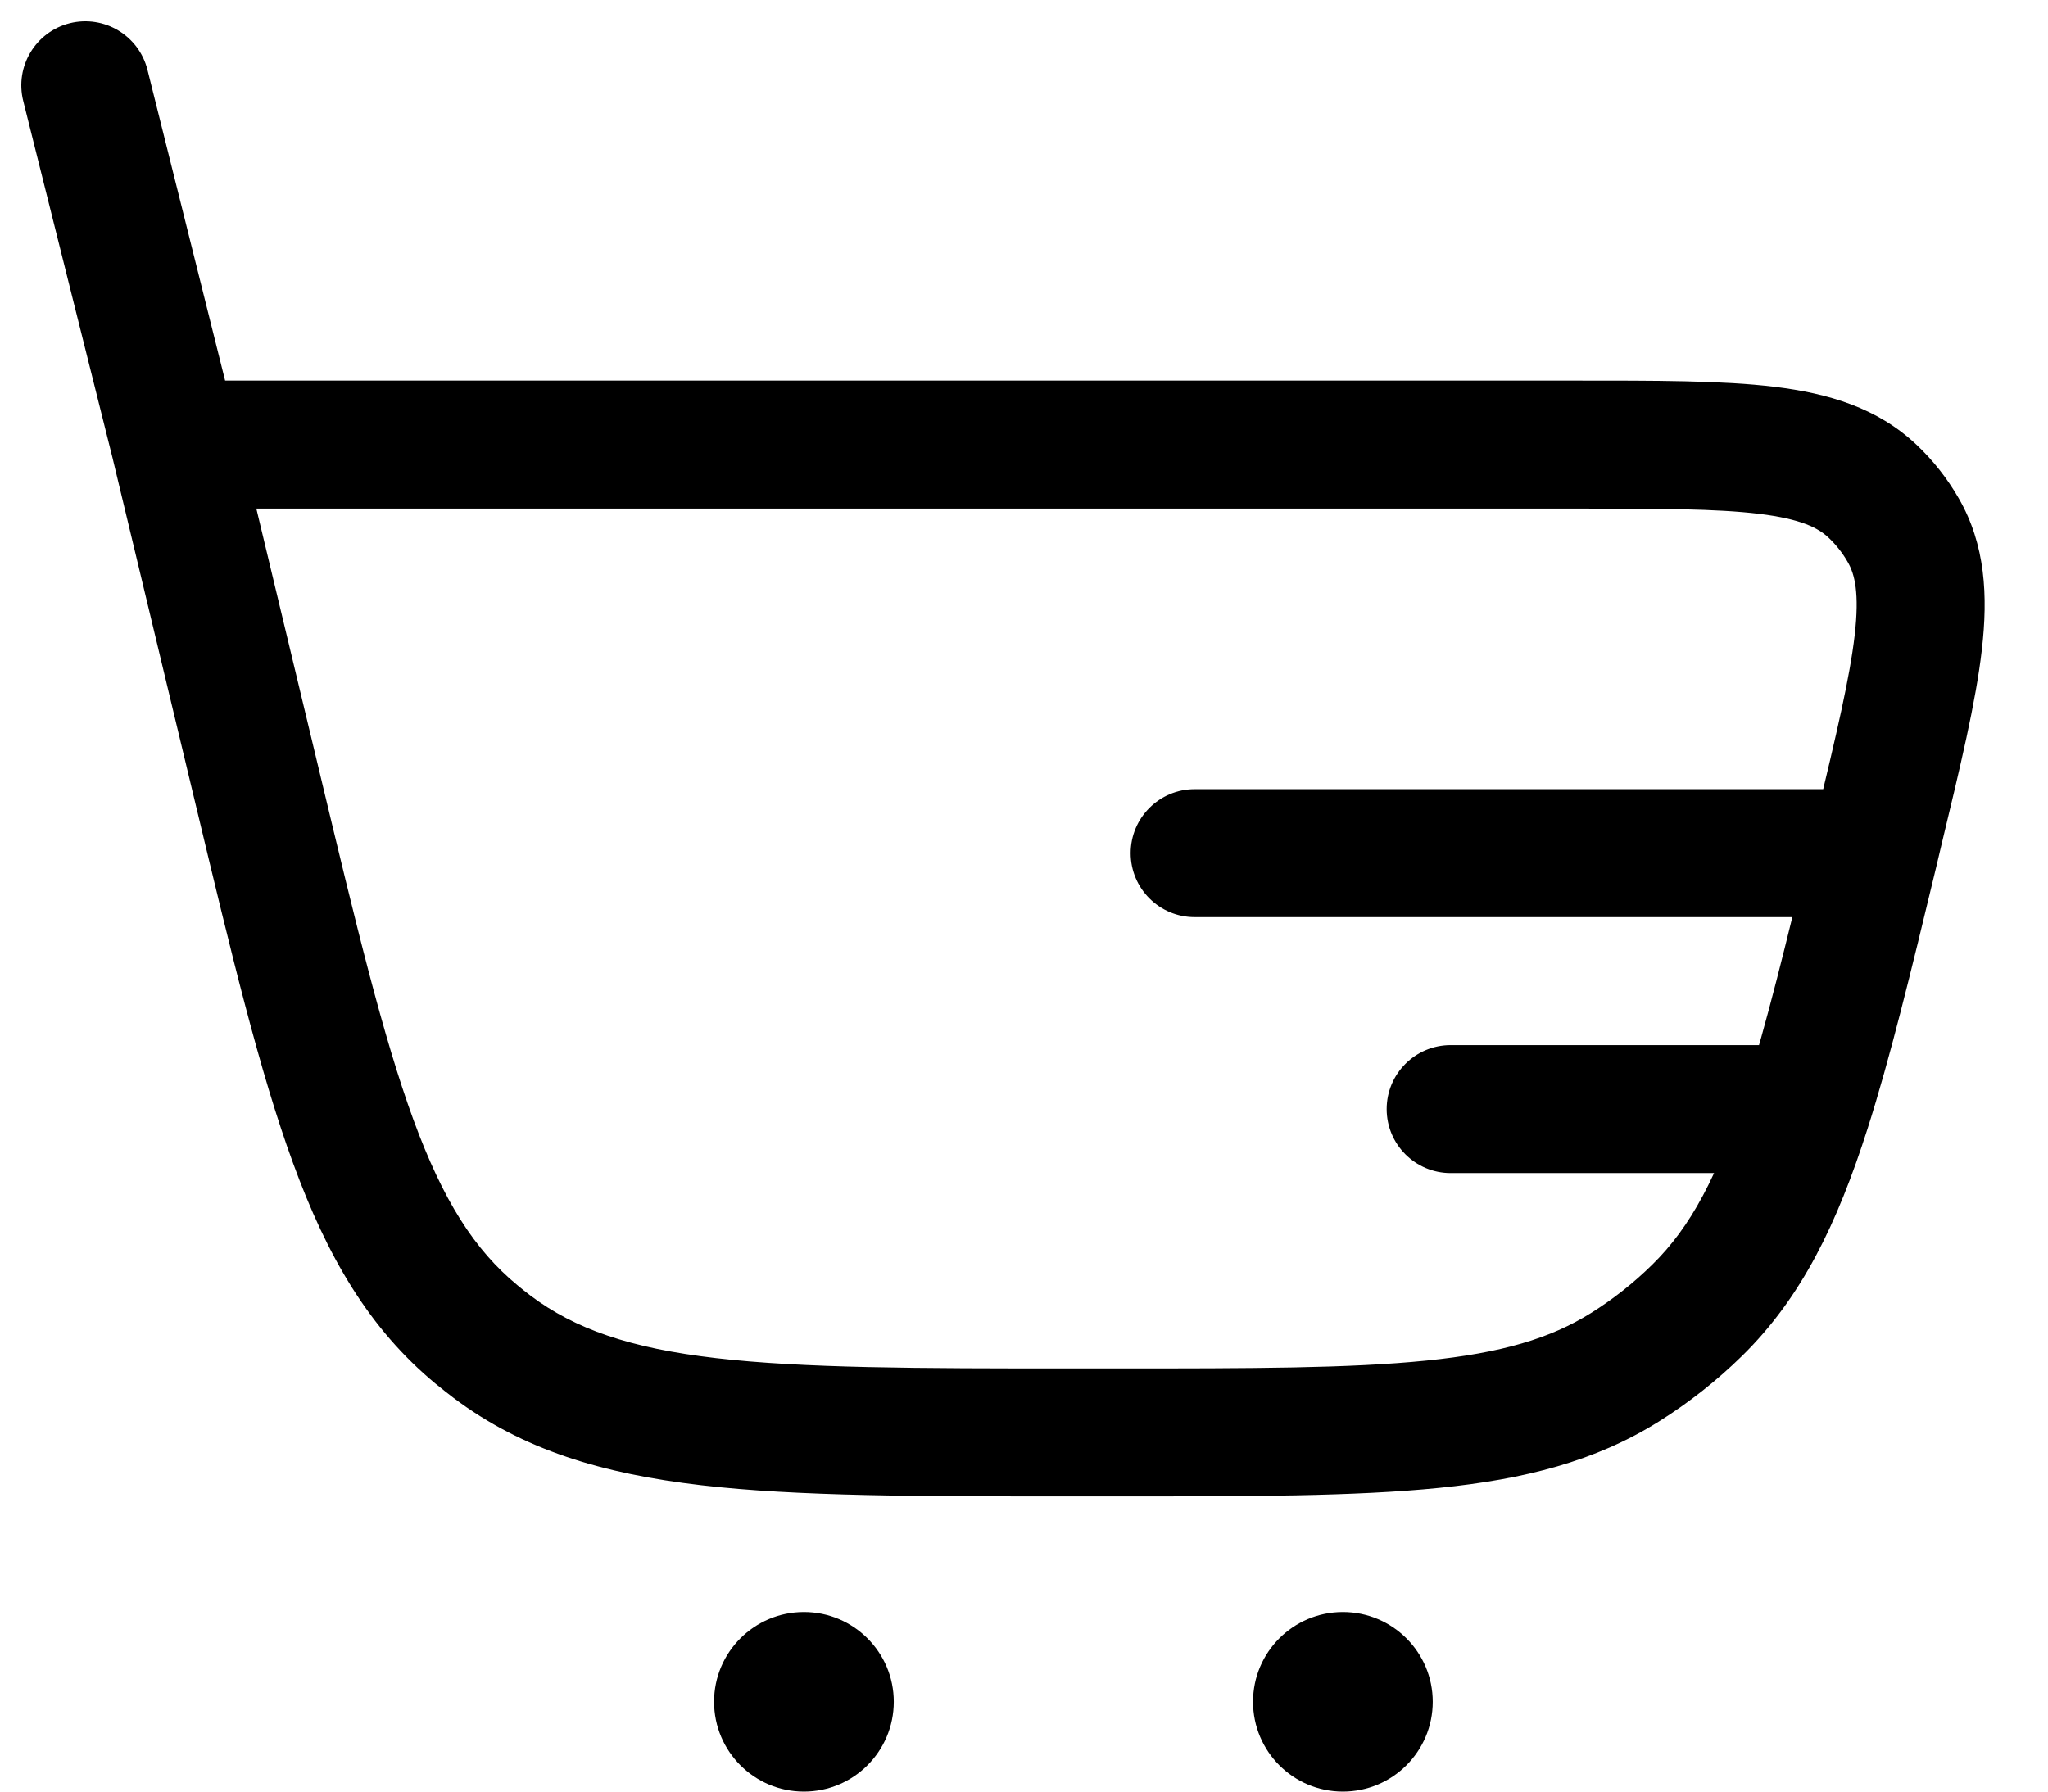
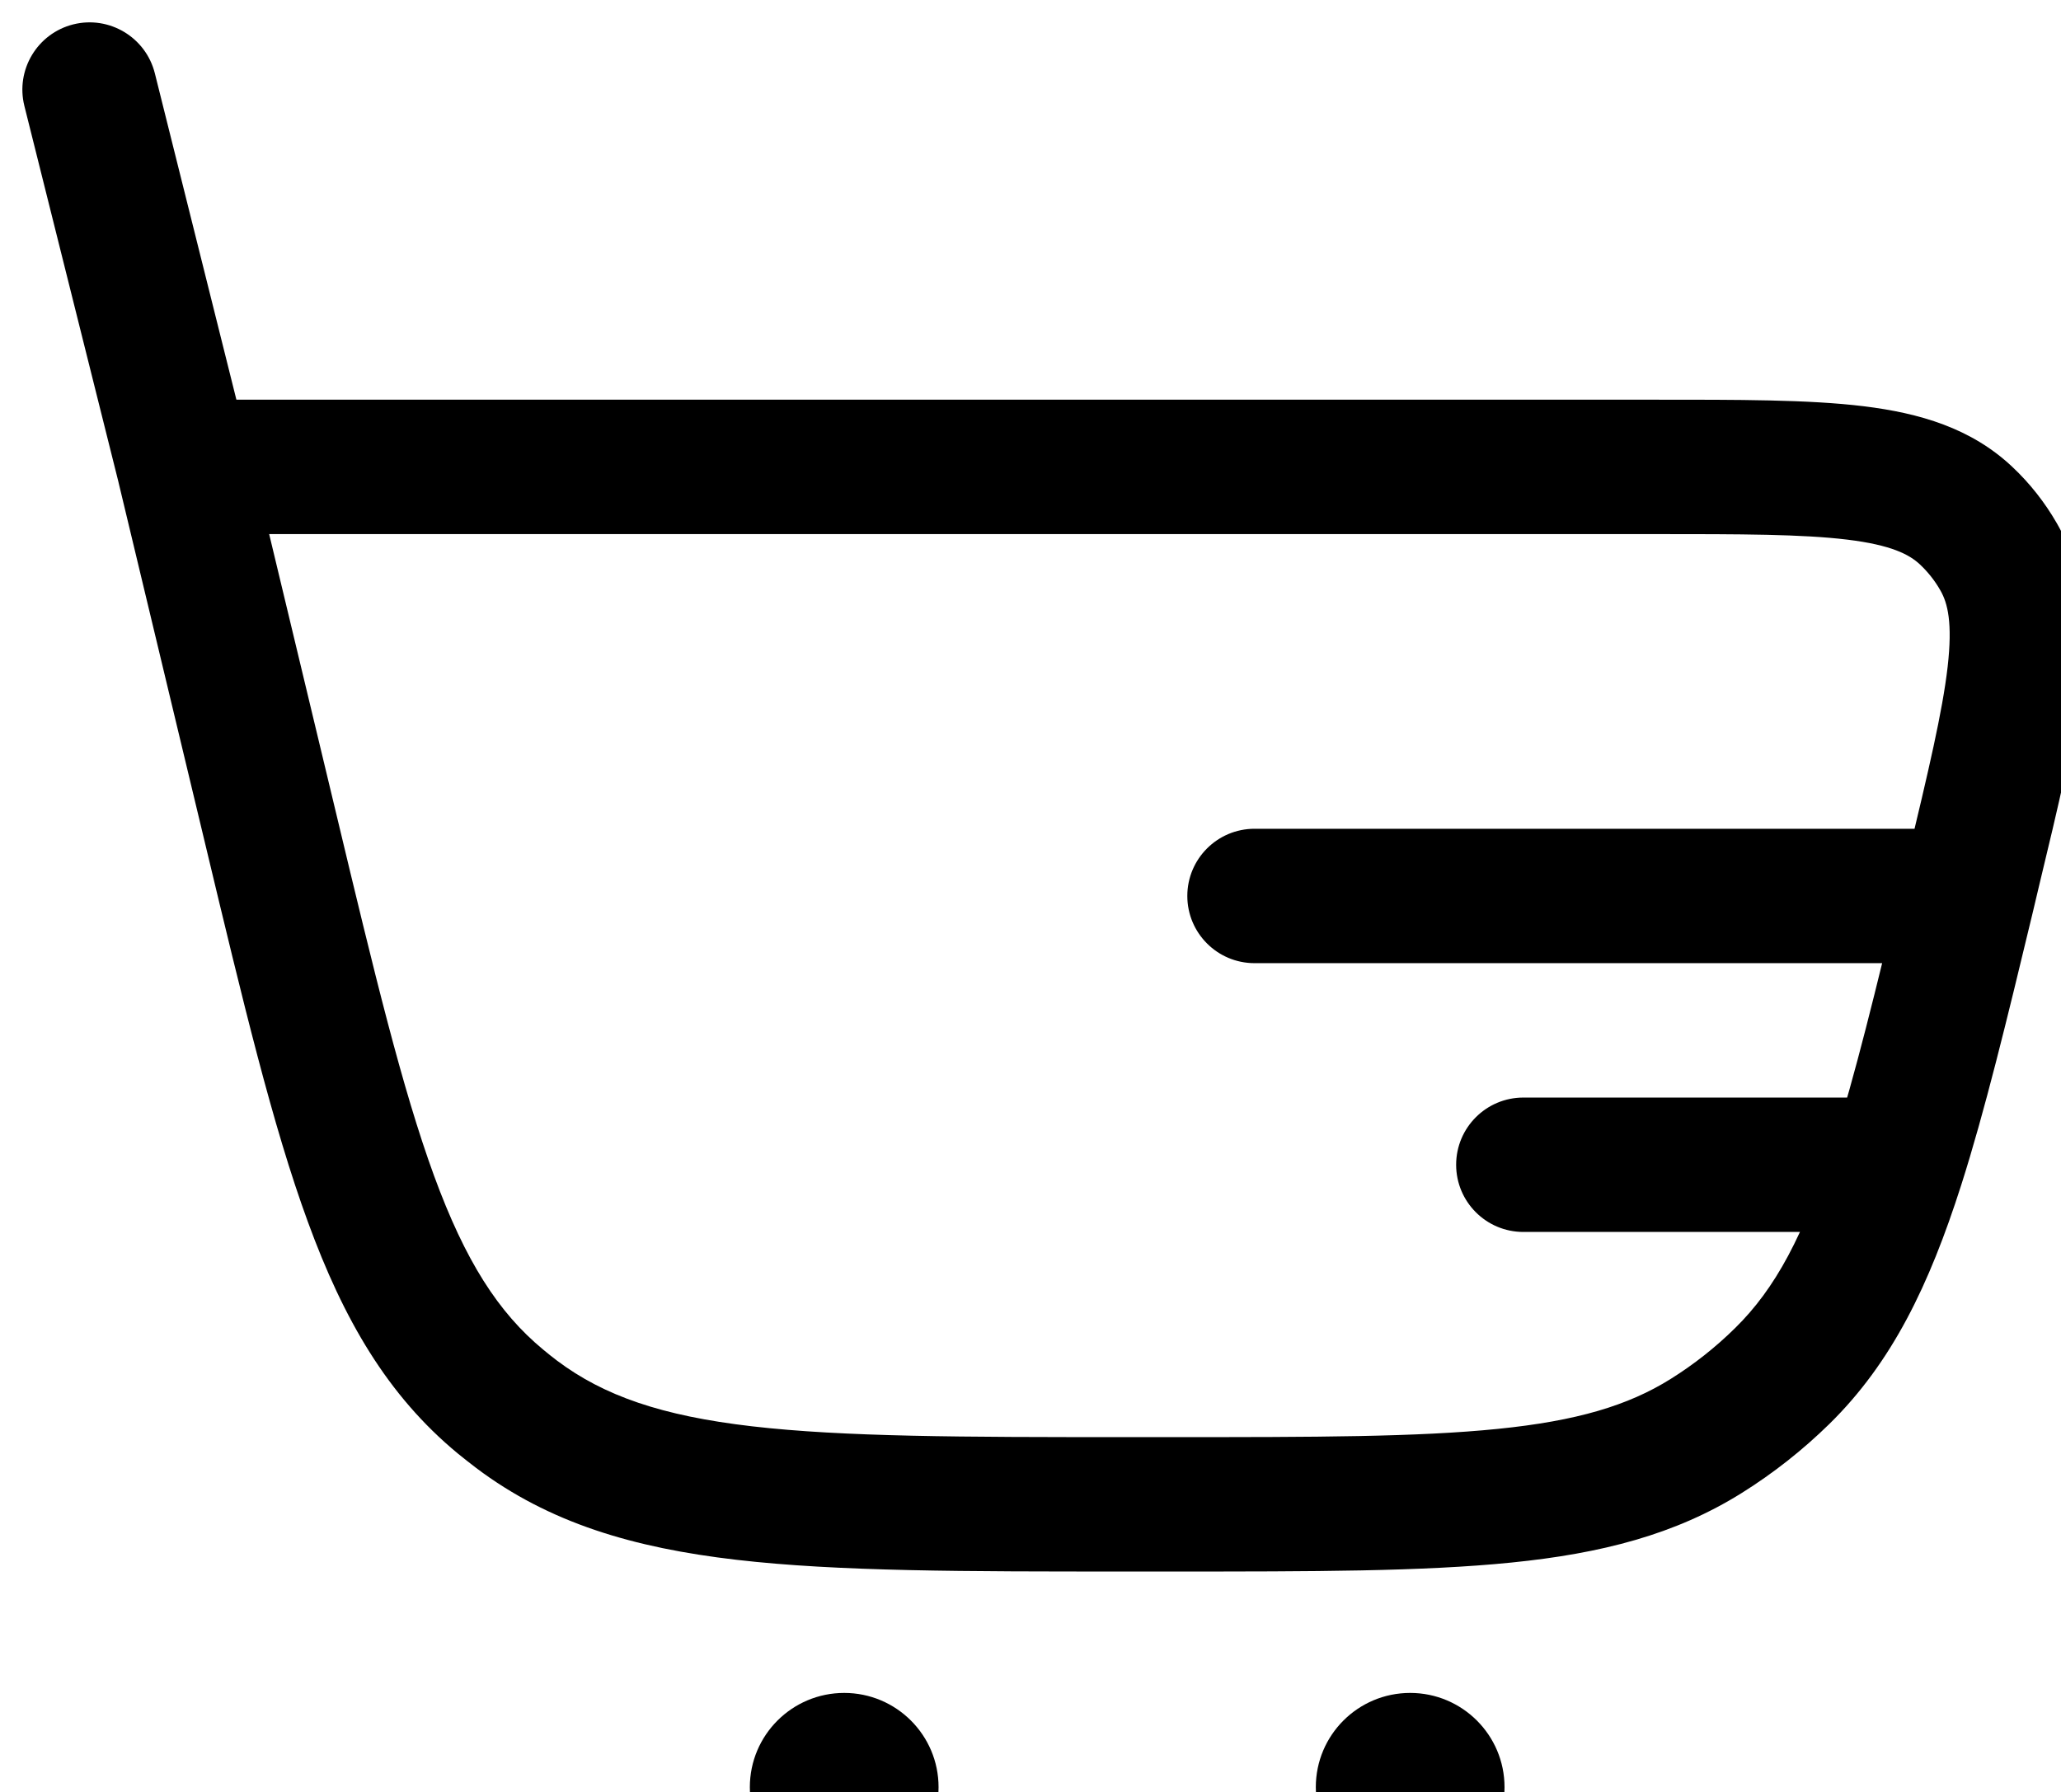
- <svg xmlns="http://www.w3.org/2000/svg" width="24" height="21" viewBox="0 0 24 21" fill="none">
+ <svg xmlns="http://www.w3.org/2000/svg" width="23" height="20" viewBox="0 0 23 20" fill="none">
  <path d="M1.728 0.818C1.627 0.416 1.22 0.172 0.818 0.272C0.416 0.373 0.172 0.78 0.272 1.182L1.728 0.818ZM5.766 15.785L6.216 15.186L5.766 15.785ZM3.021 9.252L3.751 9.077L3.021 9.252ZM5.586 15.643L6.064 15.065L5.586 15.643ZM22.019 9.743L22.748 9.917L22.019 9.743ZM19.89 15.357L19.364 14.822L19.89 15.357ZM19.04 16.027L19.438 16.663L19.04 16.027ZM21.942 5.756L22.457 5.211L21.942 5.756ZM22.304 6.215L22.954 5.841L22.304 6.215ZM14 9.25C13.586 9.25 13.25 9.586 13.25 10C13.25 10.414 13.586 10.75 14 10.75V9.25ZM17 12.25C16.586 12.25 16.25 12.586 16.25 13C16.25 13.414 16.586 13.75 17 13.75V12.25ZM2.053 5.961H18.445V4.461H2.053V5.961ZM13.084 16.04H12.579V17.54H13.084V16.04ZM3.751 9.077L2.782 5.036L1.323 5.385L2.292 9.427L3.751 9.077ZM2.78 5.029L1.728 0.818L0.272 1.182L1.325 5.392L2.78 5.029ZM12.579 16.04C10.735 16.04 9.417 16.038 8.39 15.919C7.382 15.802 6.738 15.578 6.216 15.186L5.315 16.385C6.128 16.997 7.065 17.275 8.217 17.409C9.35 17.541 10.771 17.54 12.579 17.54V16.04ZM2.292 9.427C2.713 11.185 3.043 12.567 3.436 13.638C3.834 14.727 4.323 15.573 5.108 16.222L6.064 15.065C5.561 14.65 5.193 14.075 4.844 13.123C4.489 12.152 4.18 10.87 3.751 9.077L2.292 9.427ZM6.216 15.186C6.165 15.147 6.114 15.107 6.064 15.065L5.108 16.222C5.176 16.277 5.245 16.332 5.315 16.385L6.216 15.186ZM13.084 17.54C14.648 17.54 15.877 17.54 16.866 17.44C17.869 17.339 18.695 17.128 19.438 16.663L18.642 15.392C18.168 15.688 17.596 15.859 16.715 15.948C15.819 16.039 14.679 16.04 13.084 16.04V17.54ZM19.364 14.822C19.145 15.038 18.903 15.229 18.642 15.392L19.438 16.663C19.791 16.442 20.118 16.184 20.415 15.893L19.364 14.822ZM18.445 5.961C19.438 5.961 20.113 5.962 20.616 6.023C21.106 6.083 21.307 6.188 21.427 6.301L22.457 5.211C21.999 4.779 21.425 4.611 20.797 4.534C20.183 4.459 19.399 4.461 18.445 4.461V5.961ZM22.748 9.917C22.971 8.99 23.155 8.228 23.225 7.613C23.297 6.985 23.268 6.387 22.954 5.841L21.653 6.588C21.736 6.731 21.791 6.951 21.735 7.442C21.677 7.945 21.521 8.603 21.29 9.568L22.748 9.917ZM21.427 6.301C21.516 6.385 21.593 6.482 21.653 6.588L22.954 5.841C22.82 5.608 22.653 5.395 22.457 5.211L21.427 6.301ZM21 12.25H17V13.75H21V12.25ZM21.957 9.25L14 9.25V10.75L21.957 10.75V9.25ZM21.29 9.568C21.269 9.655 21.248 9.741 21.228 9.825L22.687 10.175C22.707 10.09 22.728 10.004 22.748 9.917L21.29 9.568ZM21.228 9.825C20.93 11.066 20.699 12.013 20.457 12.772L21.886 13.228C22.148 12.407 22.392 11.402 22.687 10.175L21.228 9.825ZM20.457 12.772C20.131 13.791 19.81 14.384 19.364 14.822L20.415 15.893C21.114 15.207 21.529 14.345 21.886 13.228L20.457 12.772ZM21 13.75H21.171V12.25H21V13.75Z" fill="black" />
  <path d="M10.474 19.947C10.474 20.529 10.002 21 9.421 21C8.84 21 8.368 20.529 8.368 19.947C8.368 19.366 8.84 18.895 9.421 18.895C10.002 18.895 10.474 19.366 10.474 19.947Z" fill="black" />
  <path d="M16.79 19.947C16.79 20.529 16.318 21 15.737 21C15.155 21 14.684 20.529 14.684 19.947C14.684 19.366 15.155 18.895 15.737 18.895C16.318 18.895 16.79 19.366 16.79 19.947Z" fill="black" />
</svg>
